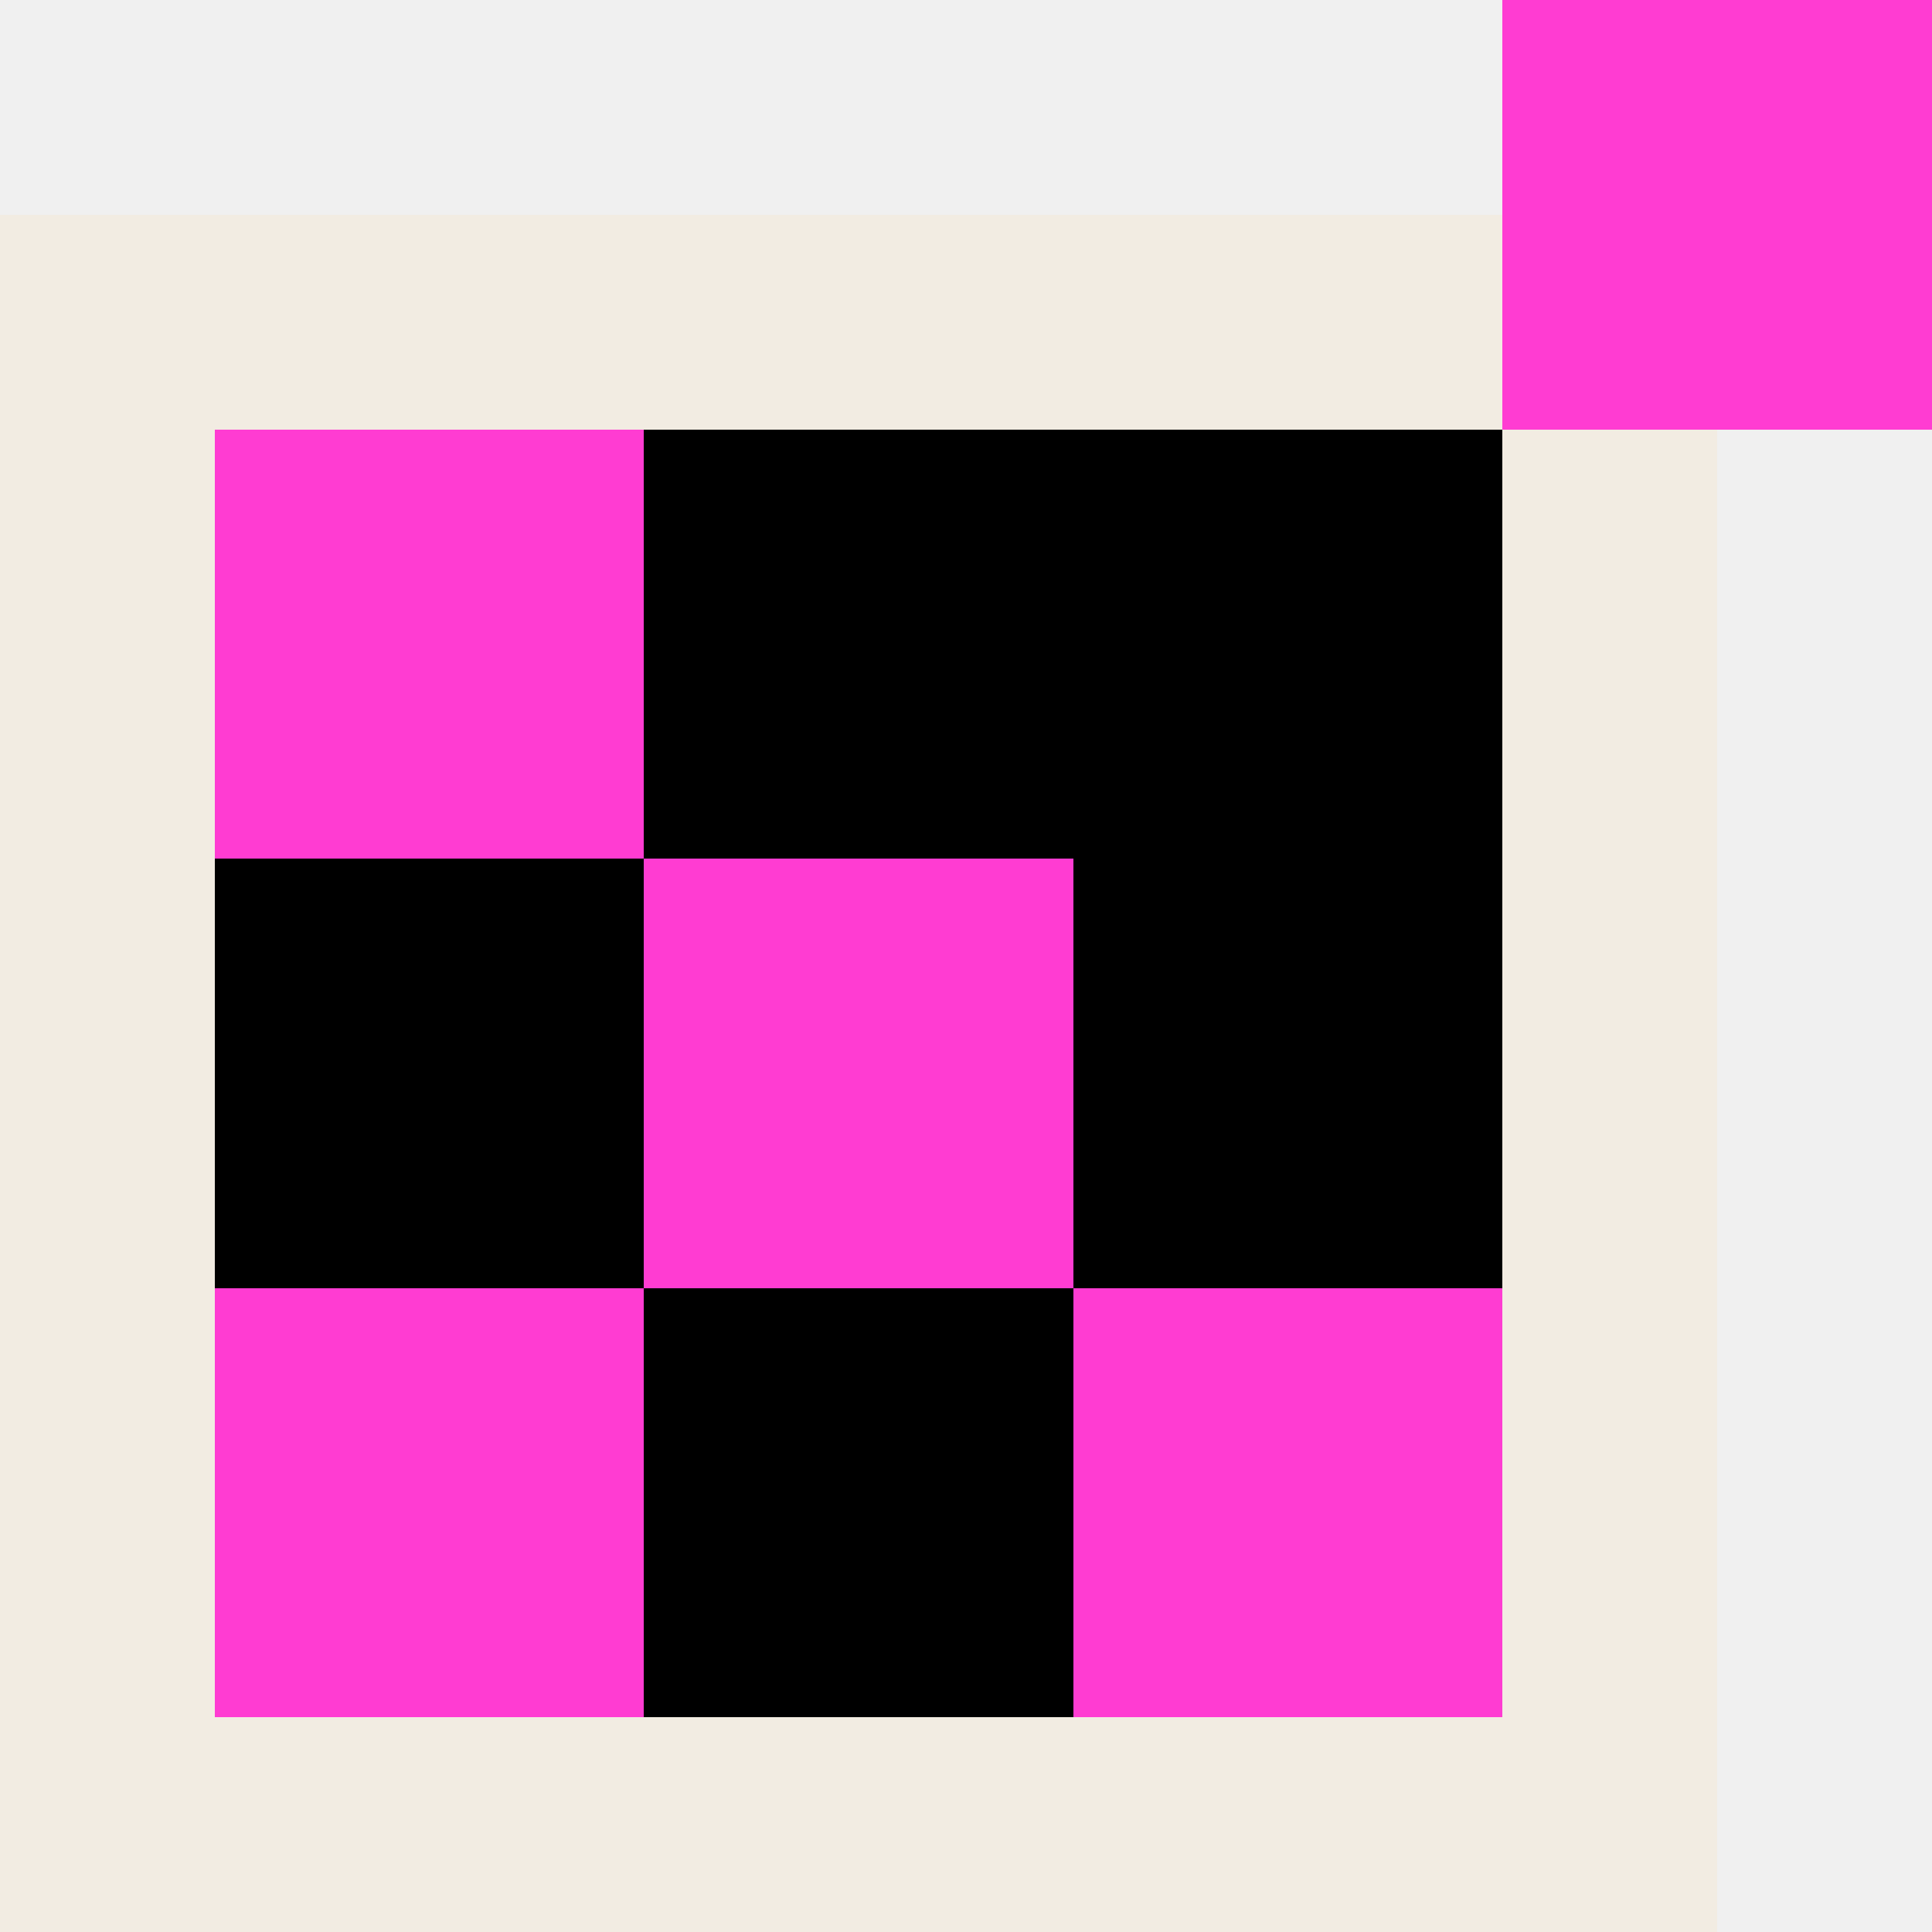
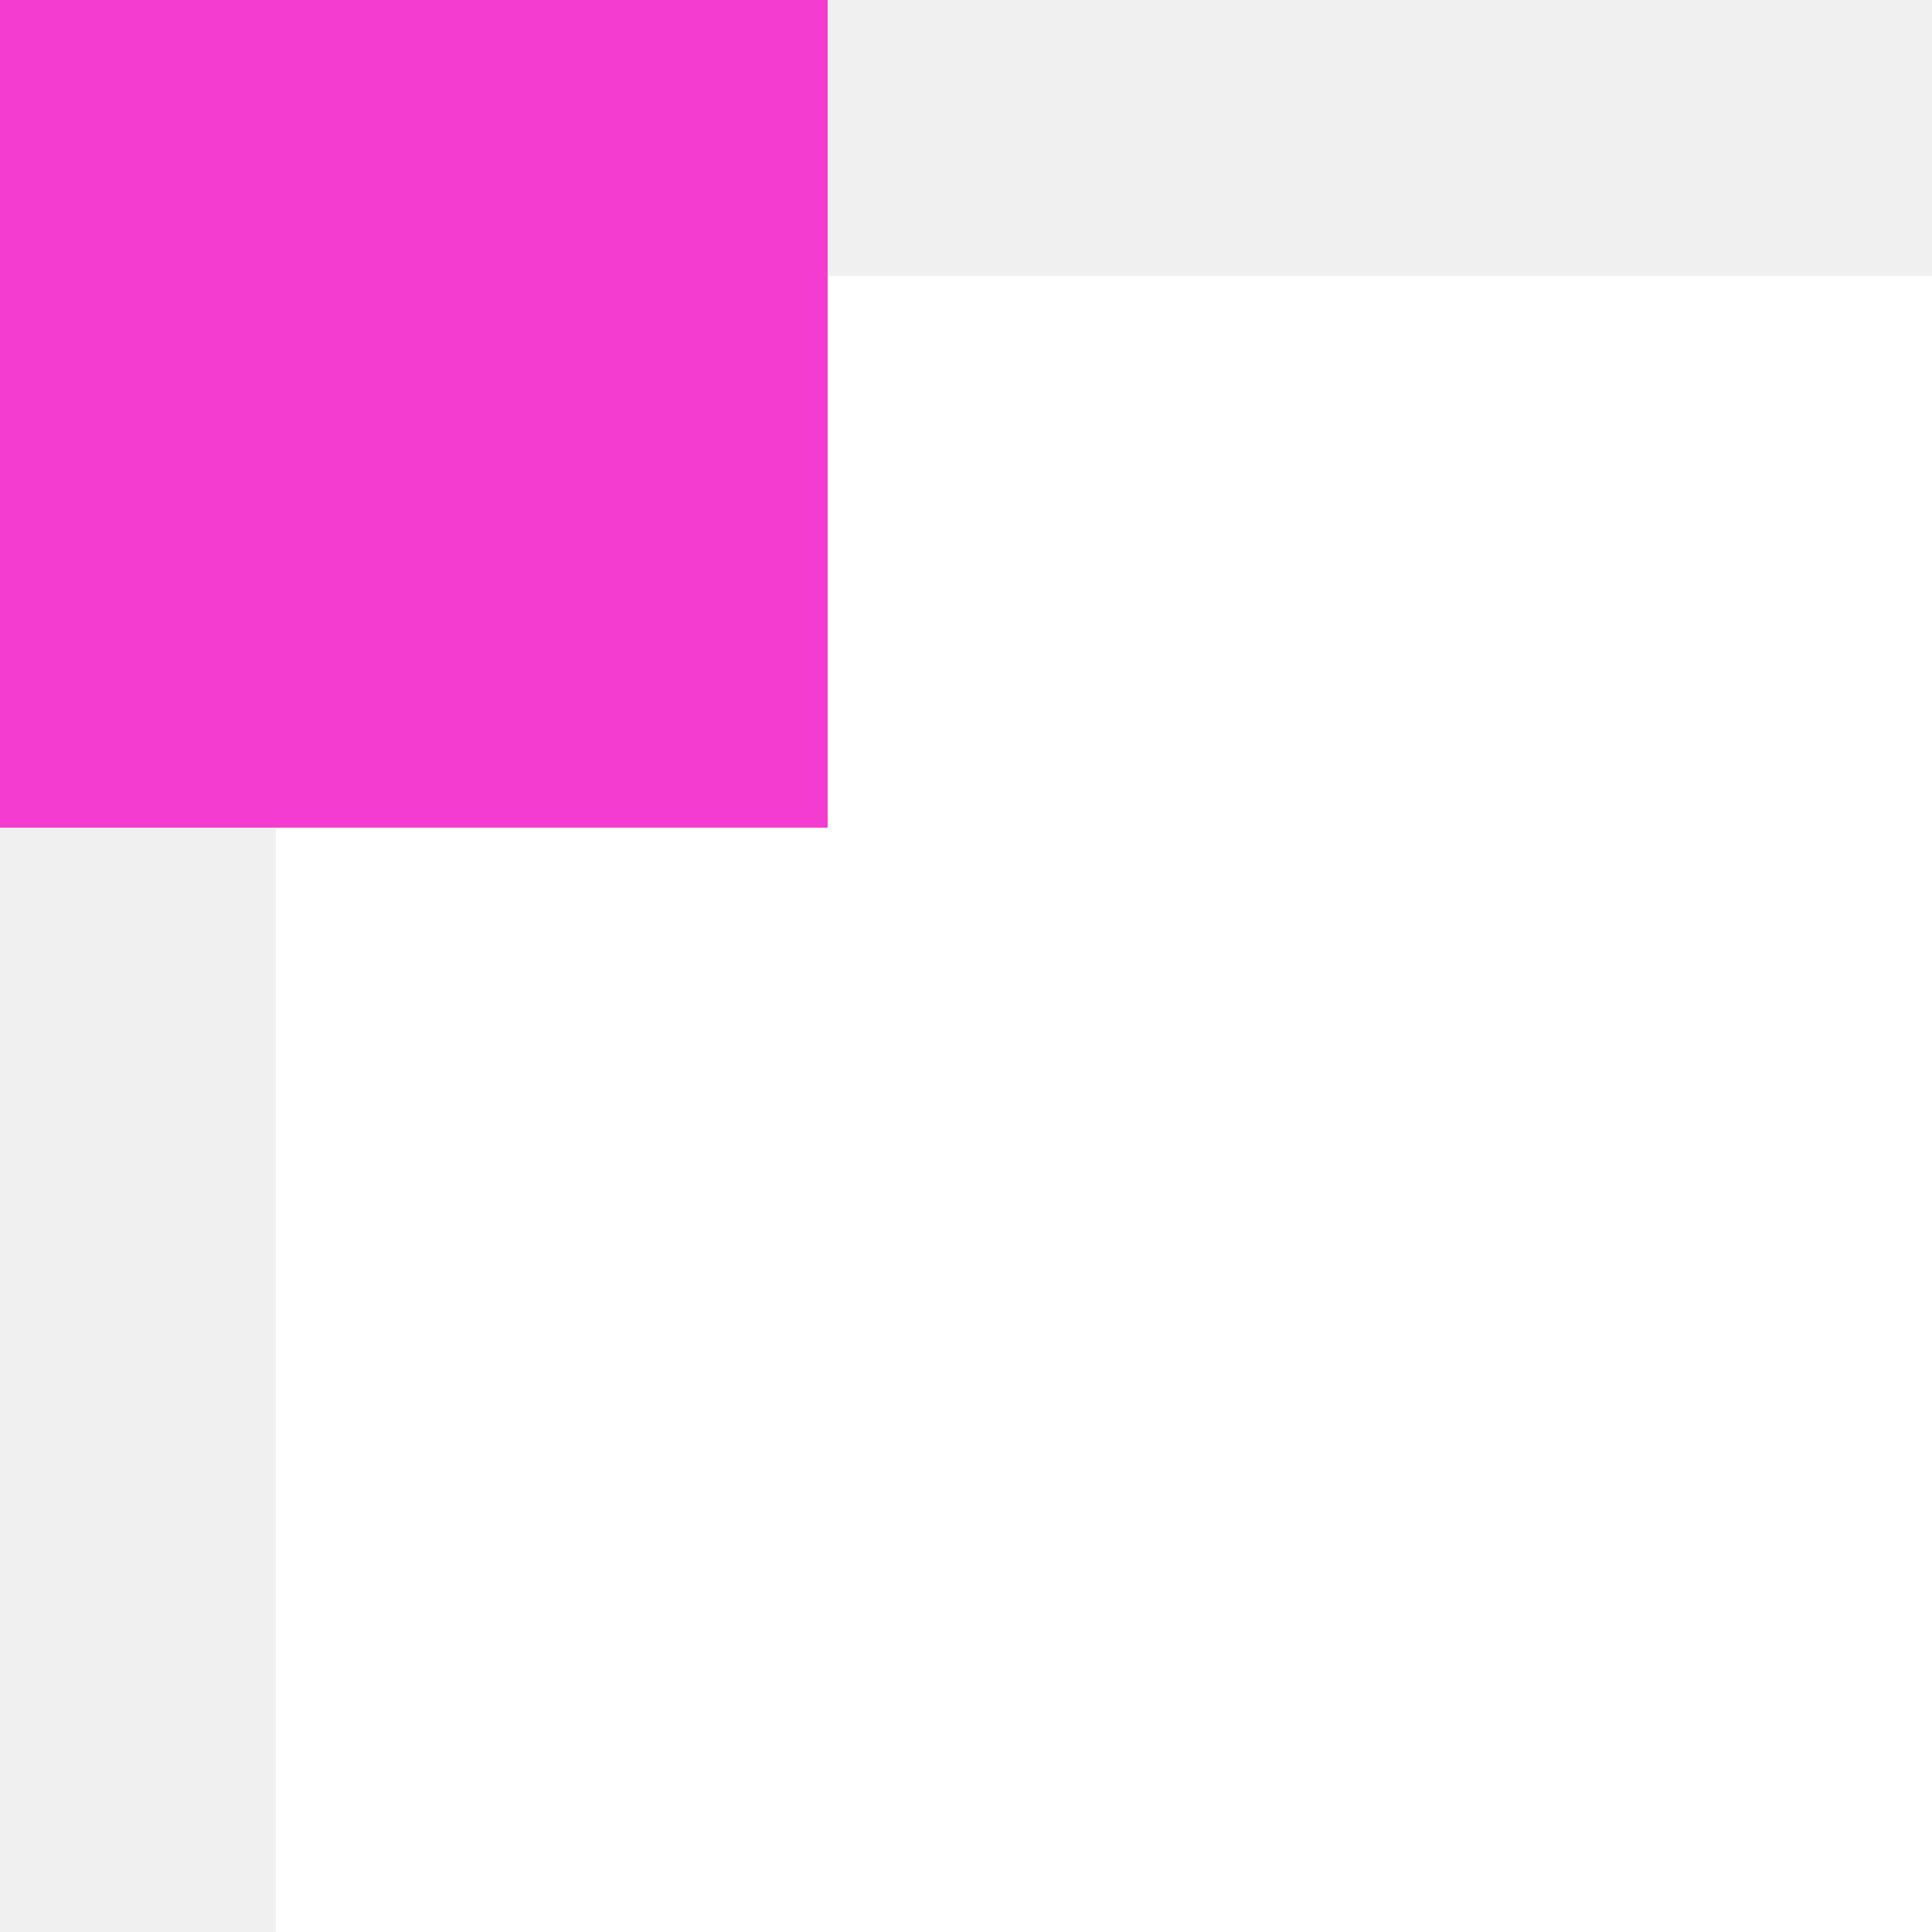
- <svg xmlns="http://www.w3.org/2000/svg" viewBox="0 0 9 9" width="72" height="72" shape-rendering="crispEdges" role="img" aria-label="the universal-modder mark">
-   <path fill="#000000" d="M0 1h8v8h-8z" />
-   <path fill="#FF3CD2" d="M1 2h2v2h-2zM3 4h2v2h-2zM1 6h2v2h-2zM5 6h2v2h-2z" />
-   <path fill="#F2ECE2" d="M0 1h7v1h-7zM0 2h1v6h-1zM7 2h1v6h-1zM0 8h8v1h-8z" />
-   <path fill="#FF3CD2" d="M7 0h2v2h-2z" />
+ <svg xmlns="http://www.w3.org/2000/svg" width="70" height="70" viewBox="0 0 70 70" shape-rendering="crispEdges" role="img" aria-label="Patch mark, white">
+   <path fill="#FFFFFF" d="M10 10h60v60h-60z" />
+   <path fill="#F53CD1" d="M0 0h30v30h-30z" />
</svg>
